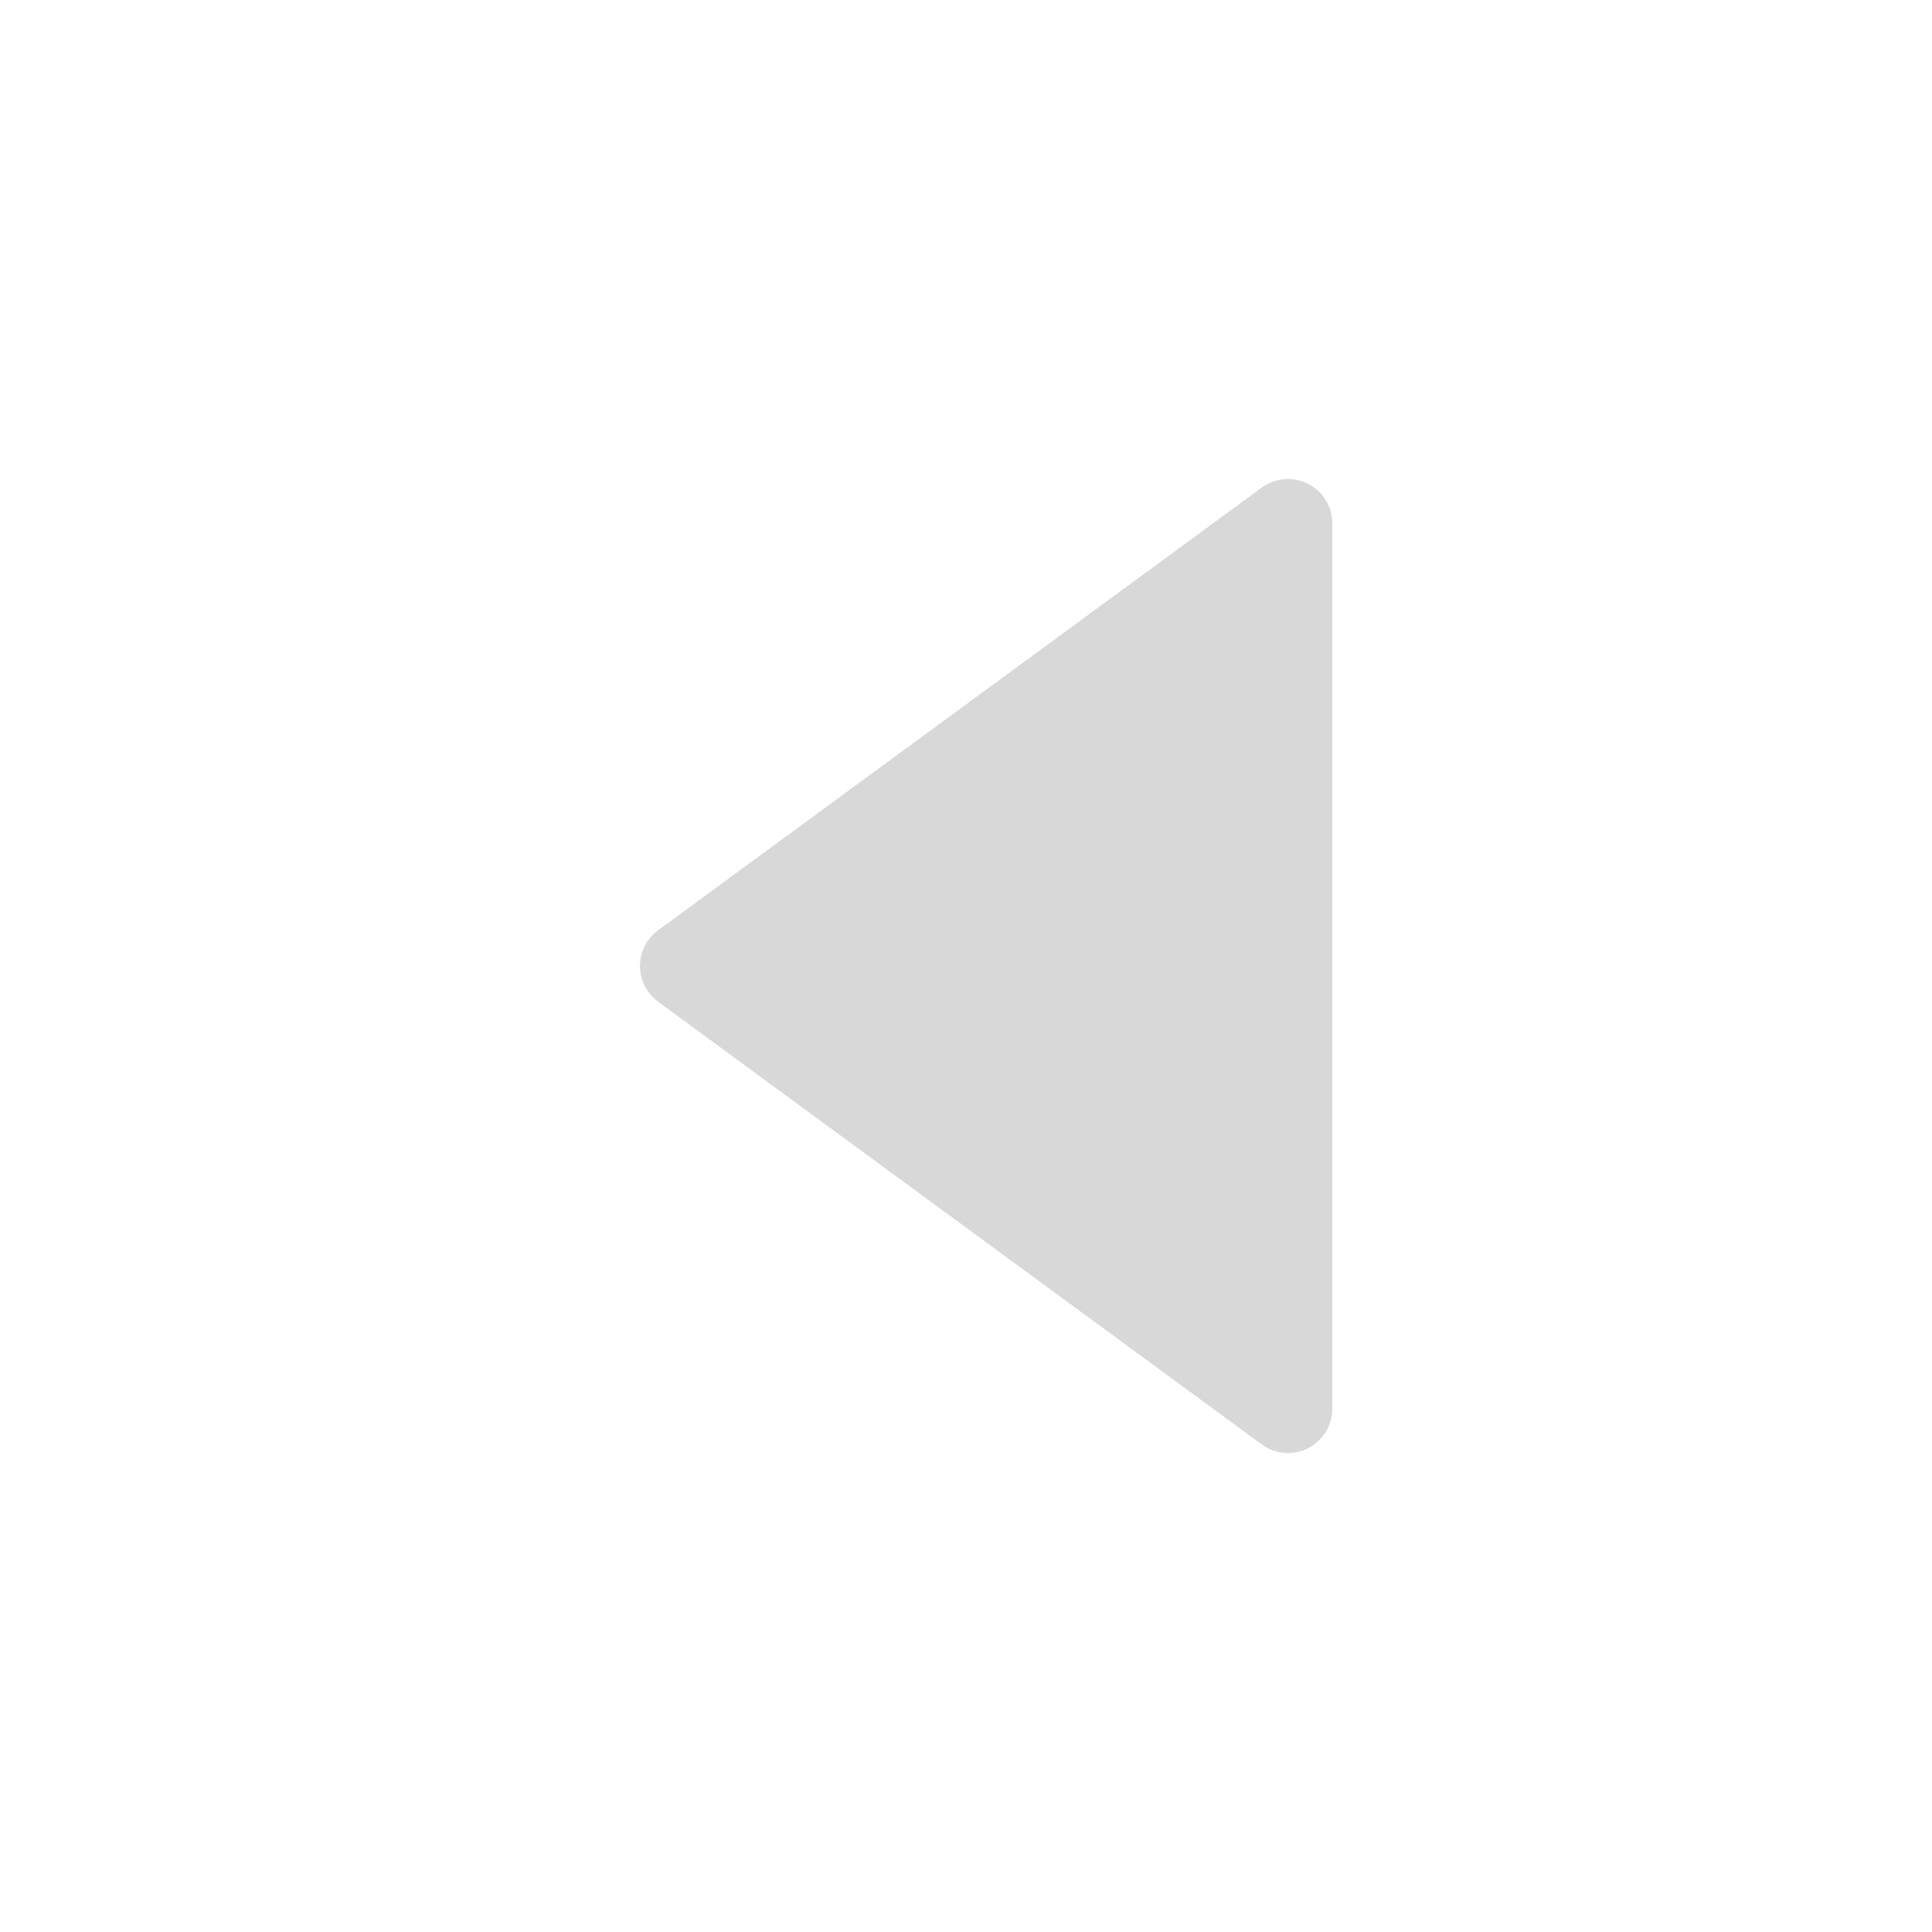
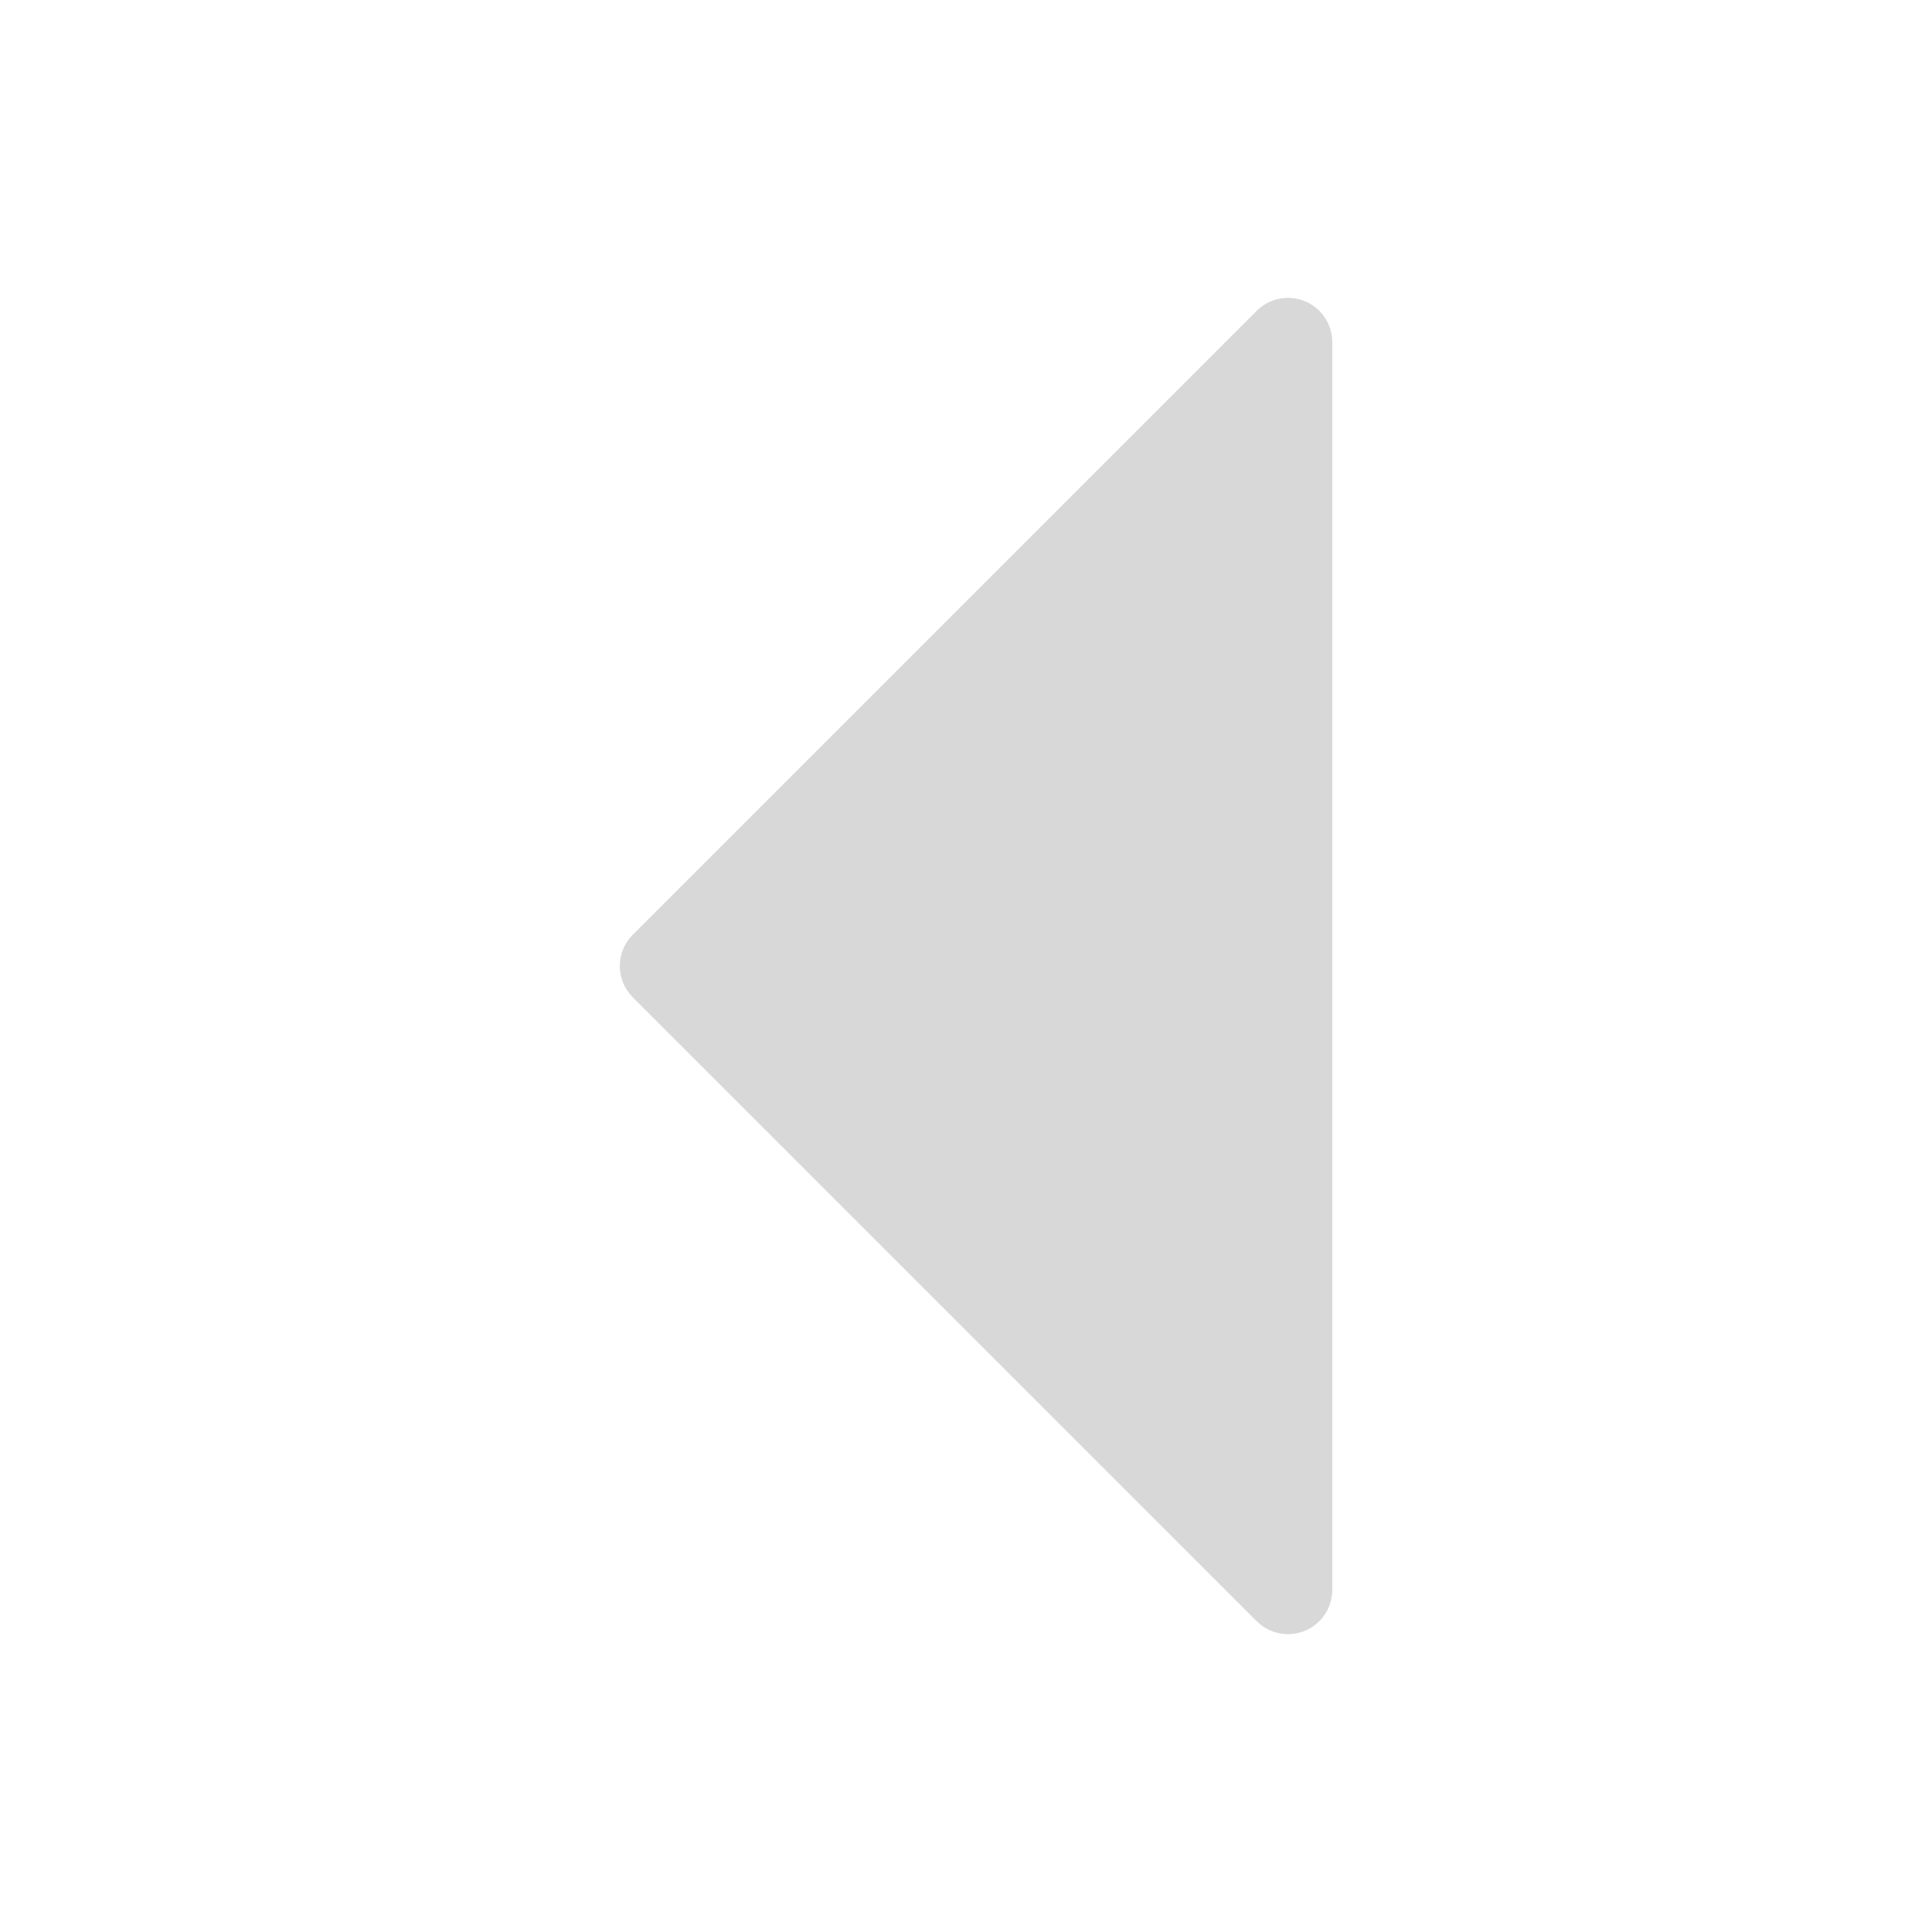
<svg xmlns="http://www.w3.org/2000/svg" width="24" height="24" viewBox="0 0 24 24">
  <g stroke-linecap="round" stroke-linejoin="round">
    <g transform="rotate(-90 12 12)">
-       <path fill="#D8D8D8" stroke="#D8D8D8" stroke-width="1.1" d="M12 8.5 17.5 16h-11z" />
+       <path fill="#D8D8D8" stroke="#D8D8D8" stroke-width="1.1" d="M12 8.25 19.75 16H4.25z" />
    </g>
  </g>
</svg>
